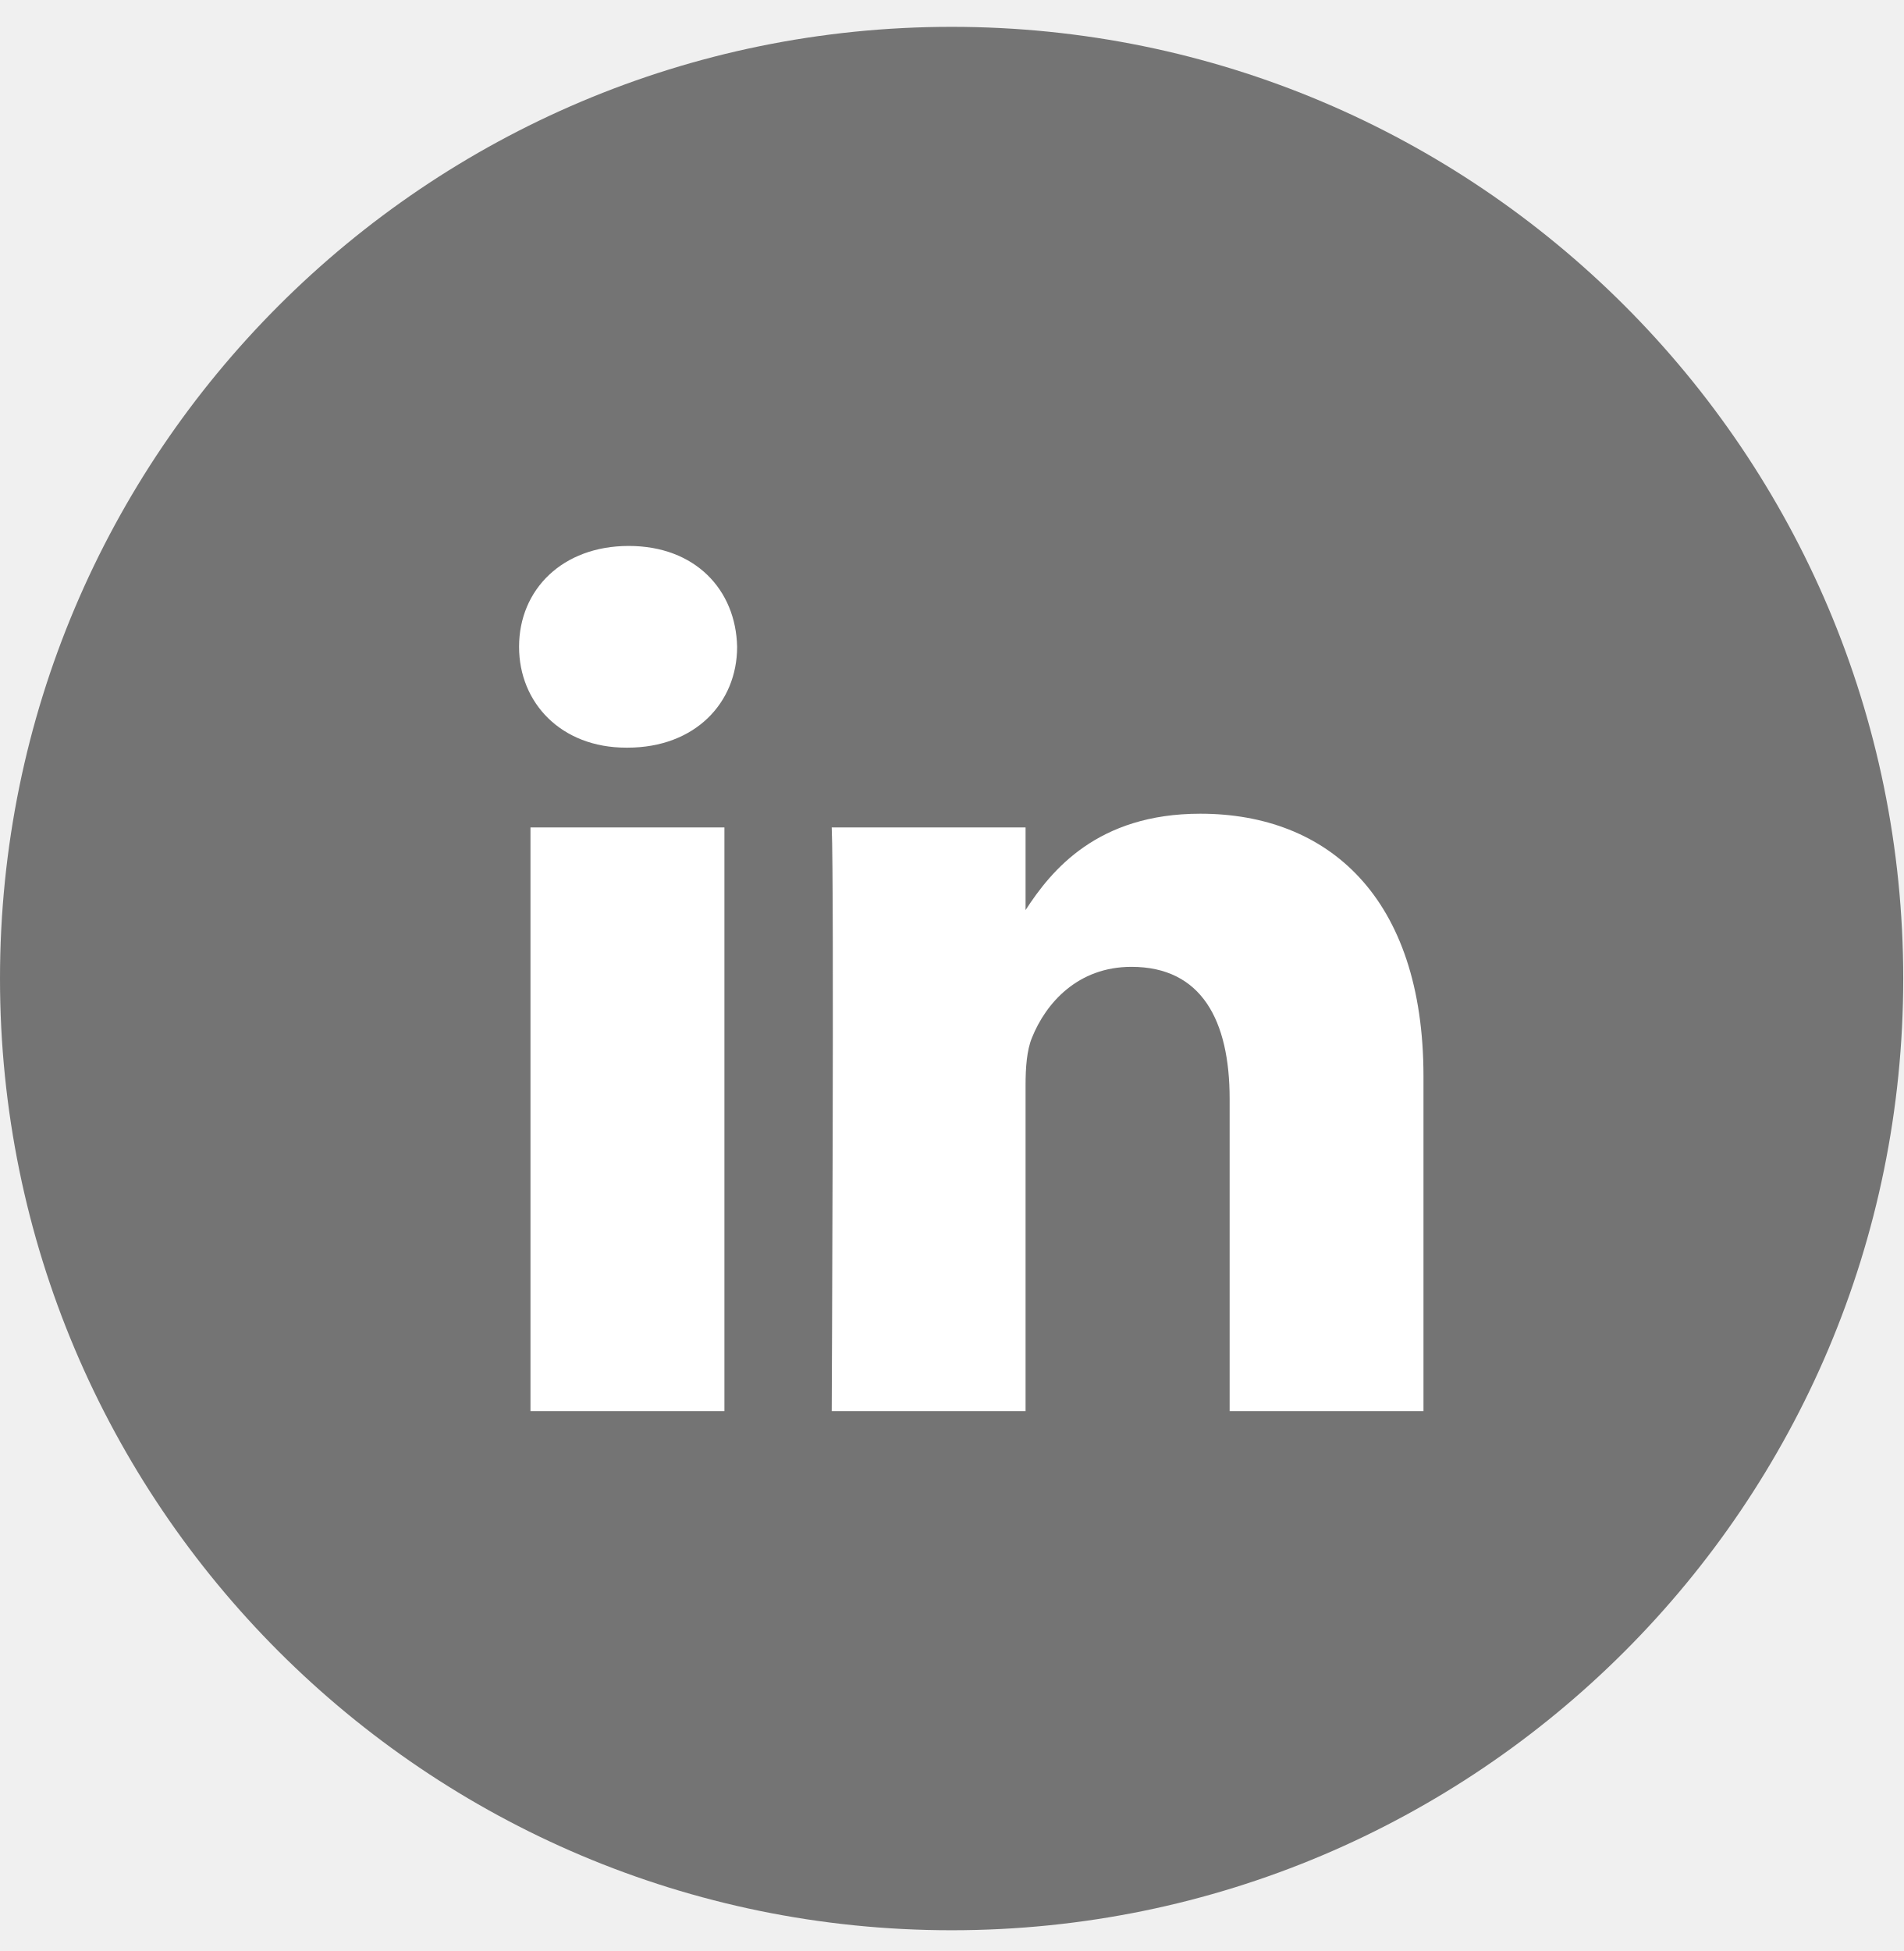
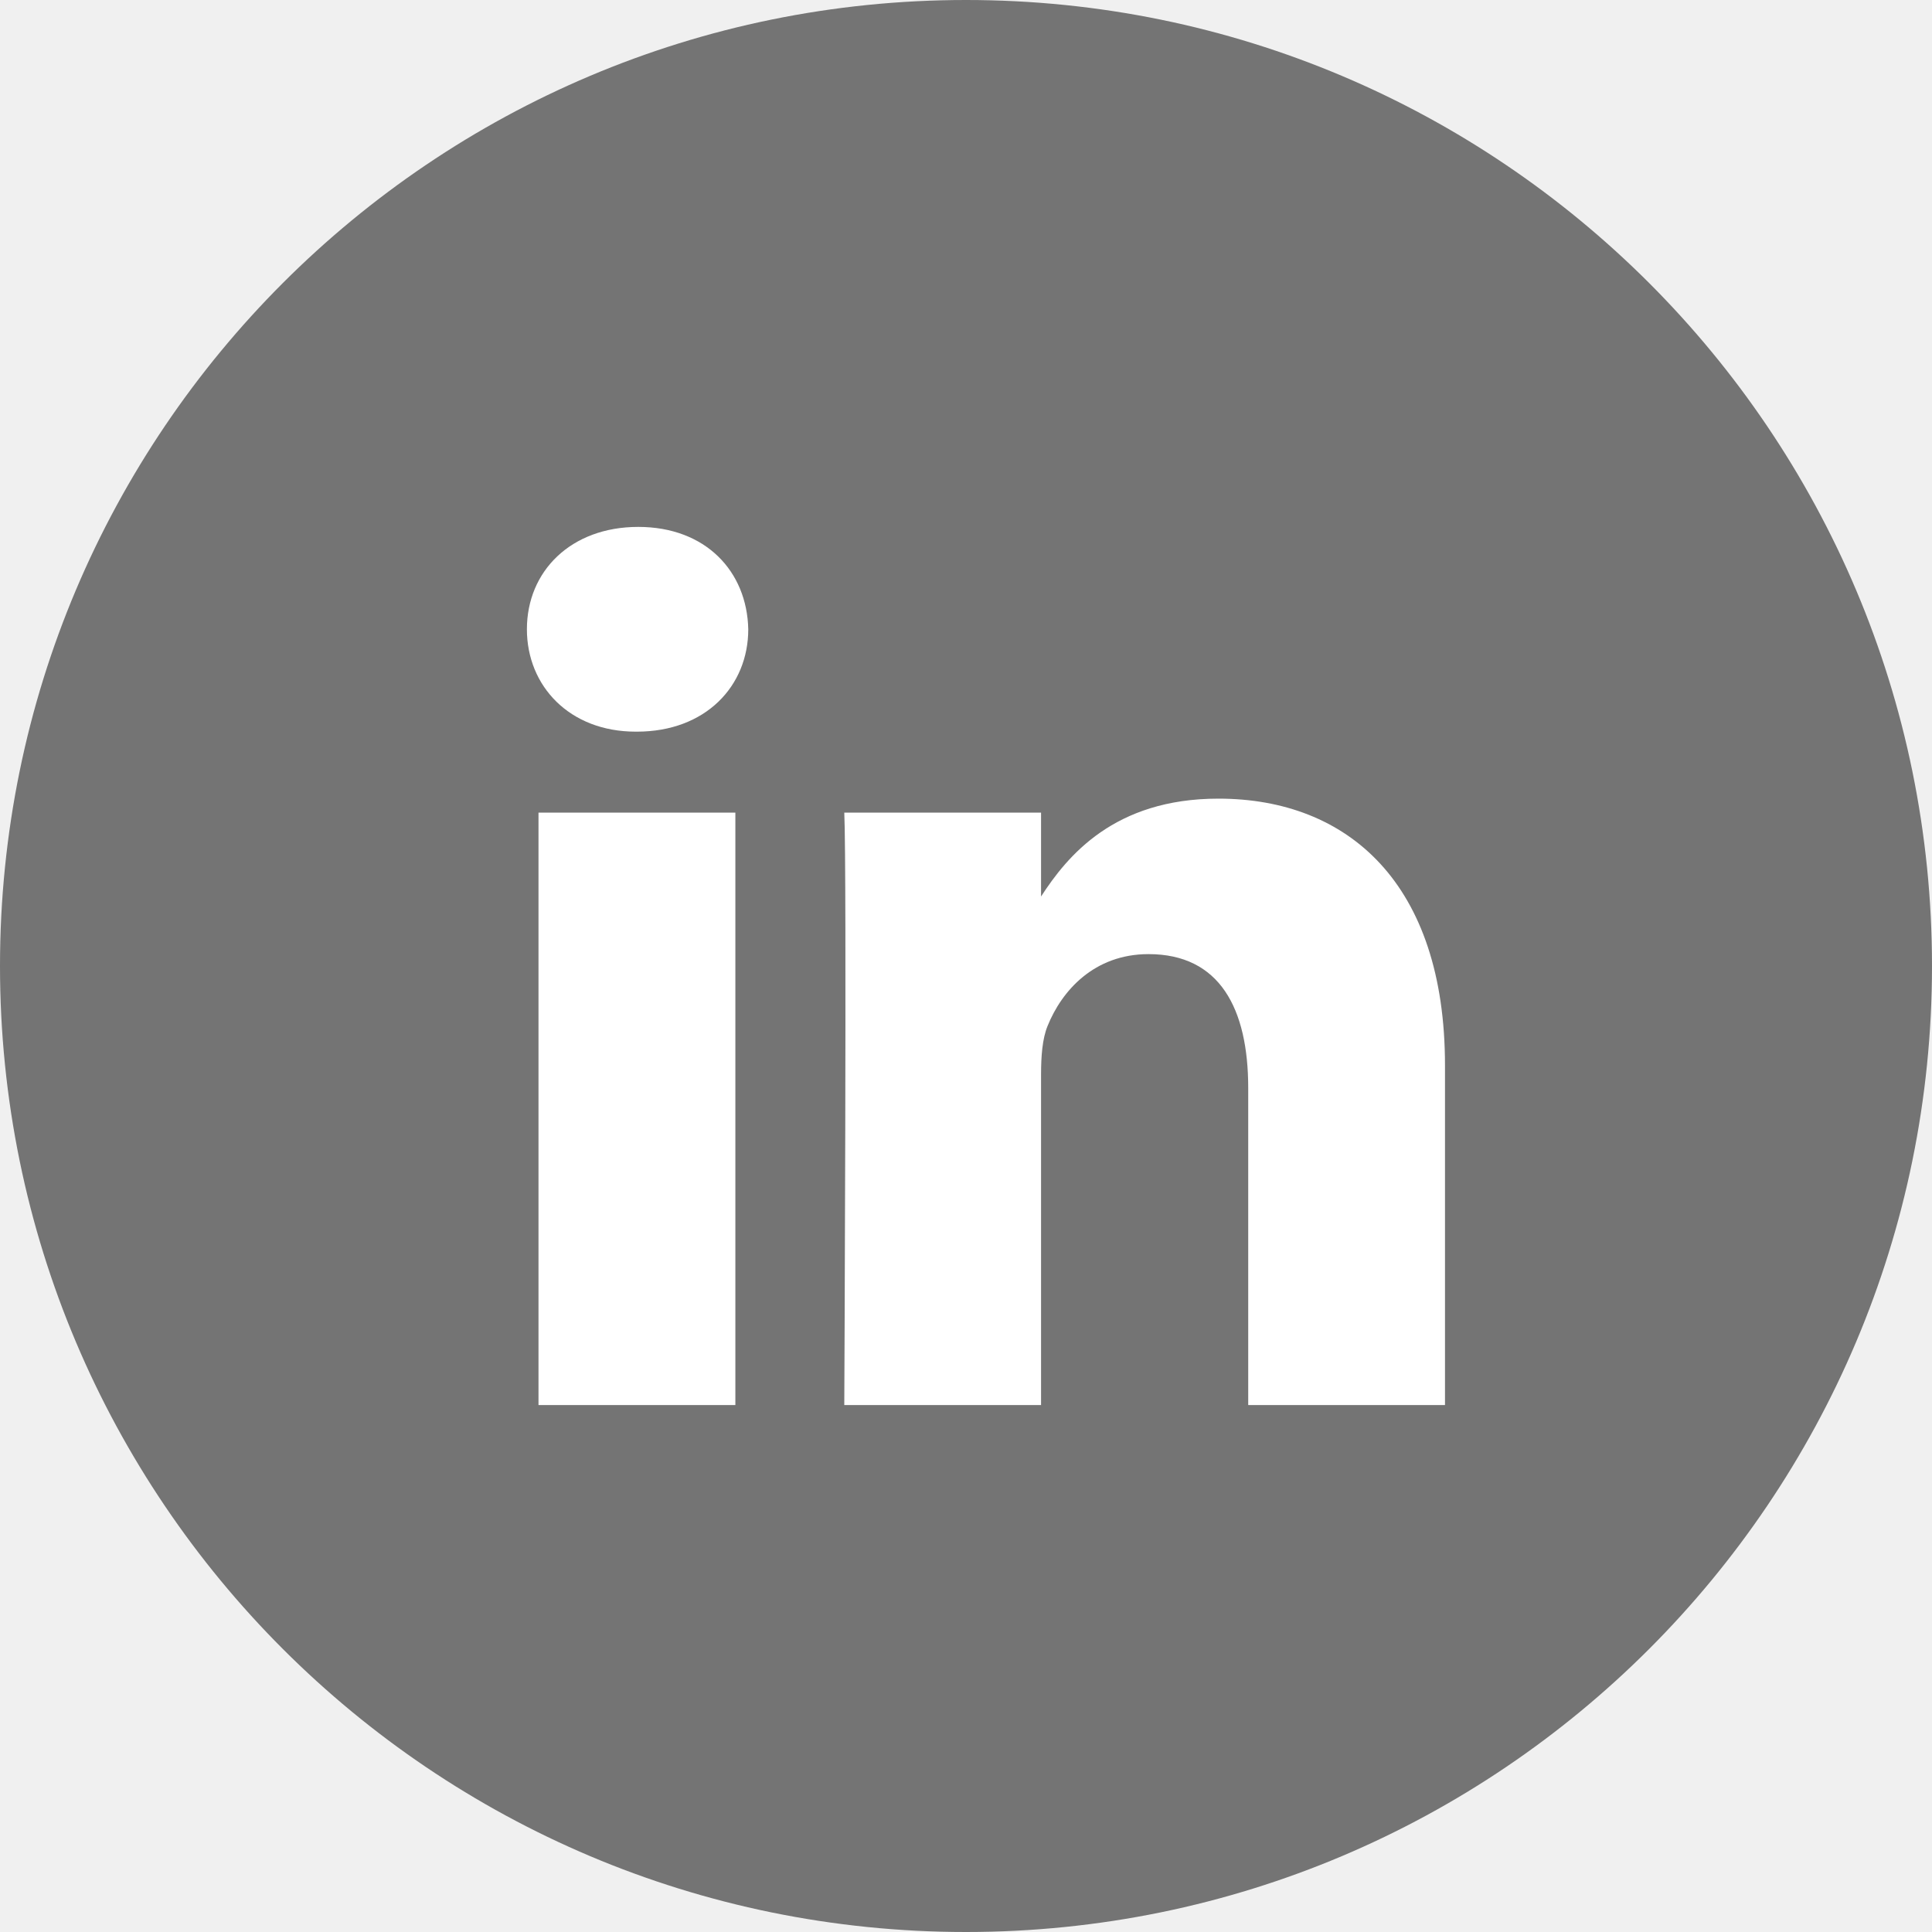
- <svg xmlns="http://www.w3.org/2000/svg" width="40" height="41" viewBox="0 0 40 41" fill="none">
-   <circle cx="20" cy="20.564" r="20" fill="#747474" />
-   <path fill-rule="evenodd" clip-rule="evenodd" d="M15.225 17.388V29.655H11.149V17.388H15.225ZM29.917 22.62V29.655H25.843V23.092C25.843 21.443 25.253 20.318 23.779 20.318C22.653 20.318 21.982 21.077 21.688 21.809C21.58 22.071 21.554 22.438 21.554 22.804V29.655H17.48C17.48 29.655 17.534 18.539 17.48 17.388H21.554V19.125C22.096 18.289 23.064 17.1 25.226 17.1C27.907 17.1 29.917 18.852 29.917 22.62ZM10.909 13.593C10.909 12.39 11.82 11.473 13.214 11.473C14.608 11.473 15.466 12.39 15.492 13.593C15.492 14.77 14.608 15.712 13.187 15.712H13.161C11.793 15.712 10.909 14.77 10.909 13.593Z" fill="white" />
+ <svg xmlns="http://www.w3.org/2000/svg" width="40" height="40" viewBox="0 0 40 40" fill="none">
+   <circle cx="20" cy="20" r="20" fill="#747474" />
+   <path fill-rule="evenodd" clip-rule="evenodd" d="M15.225 16.824V29.09H11.149V16.824H15.225ZM29.917 22.056V29.09H25.843V22.527C25.843 20.879 25.253 19.754 23.779 19.754C22.653 19.754 21.982 20.512 21.688 21.244C21.58 21.507 21.554 21.873 21.554 22.24V29.09H17.48C17.48 29.09 17.534 17.975 17.48 16.824H21.554V18.561C22.096 17.725 23.064 16.535 25.226 16.535C27.907 16.535 29.917 18.288 29.917 22.056ZM10.909 13.028C10.909 11.826 11.82 10.909 13.214 10.909C14.608 10.909 15.466 11.826 15.492 13.028C15.492 14.205 14.608 15.148 13.187 15.148H13.161C11.793 15.148 10.909 14.205 10.909 13.028Z" fill="white" />
</svg>
